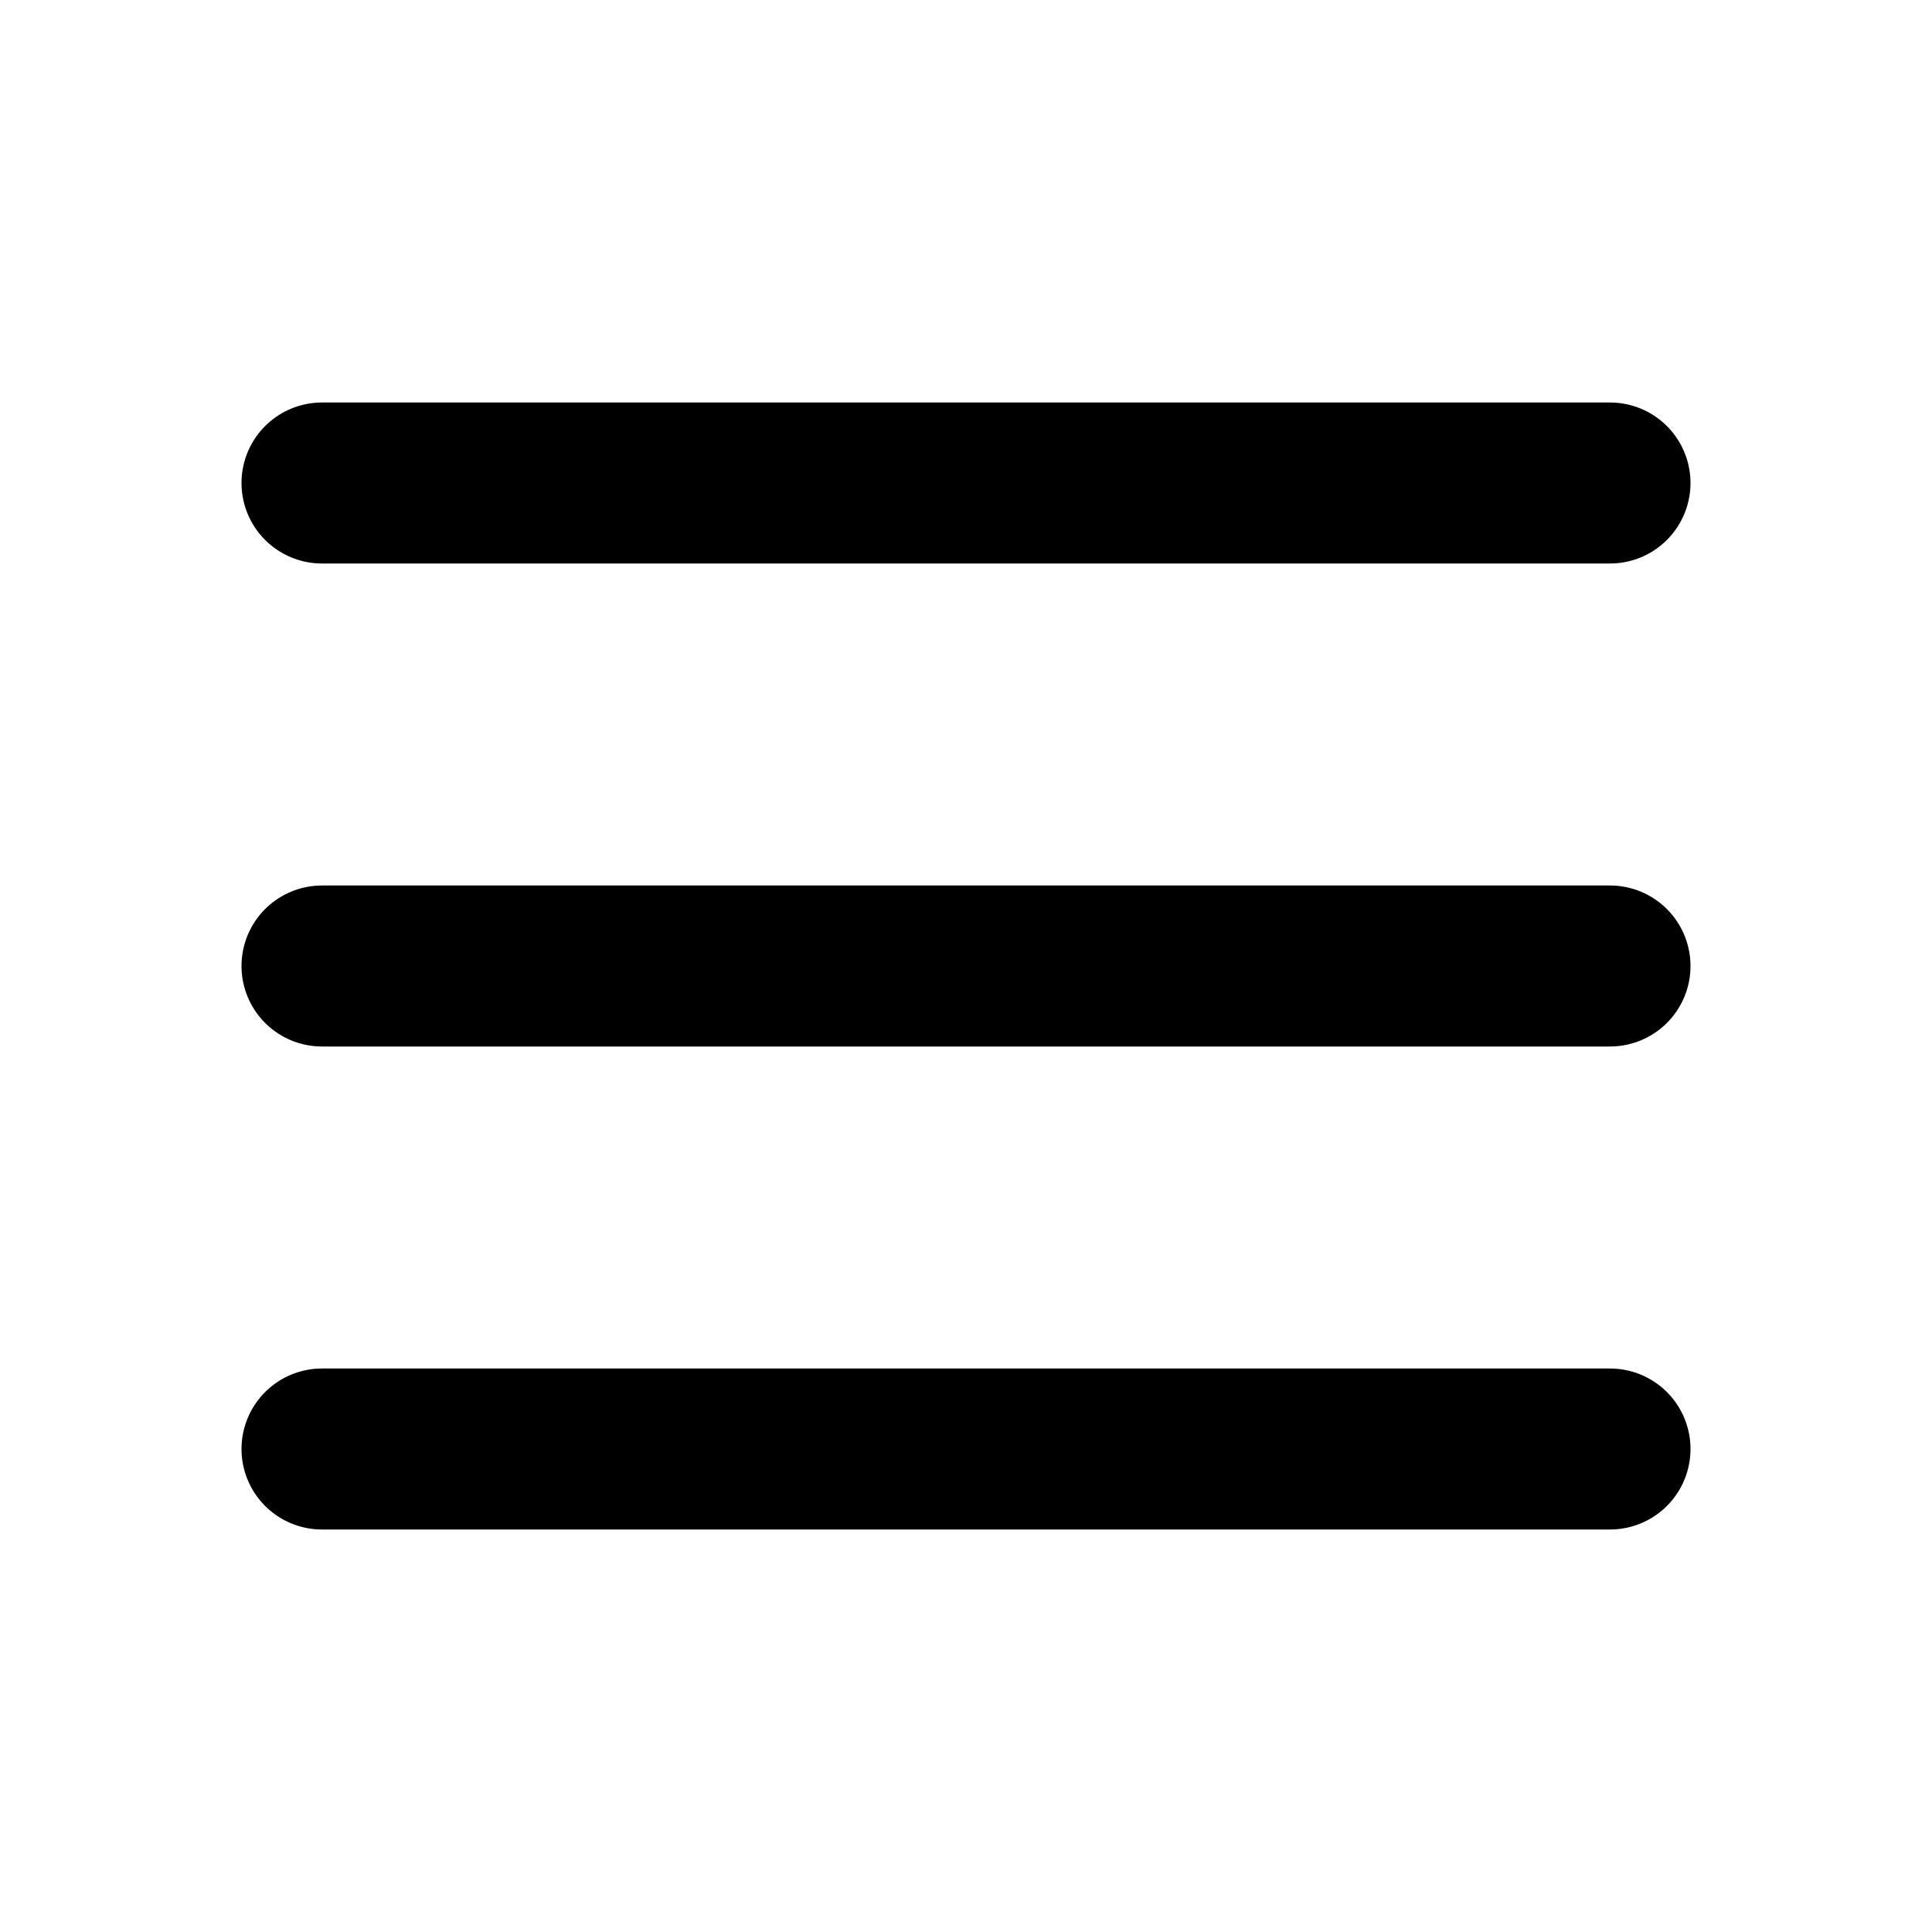
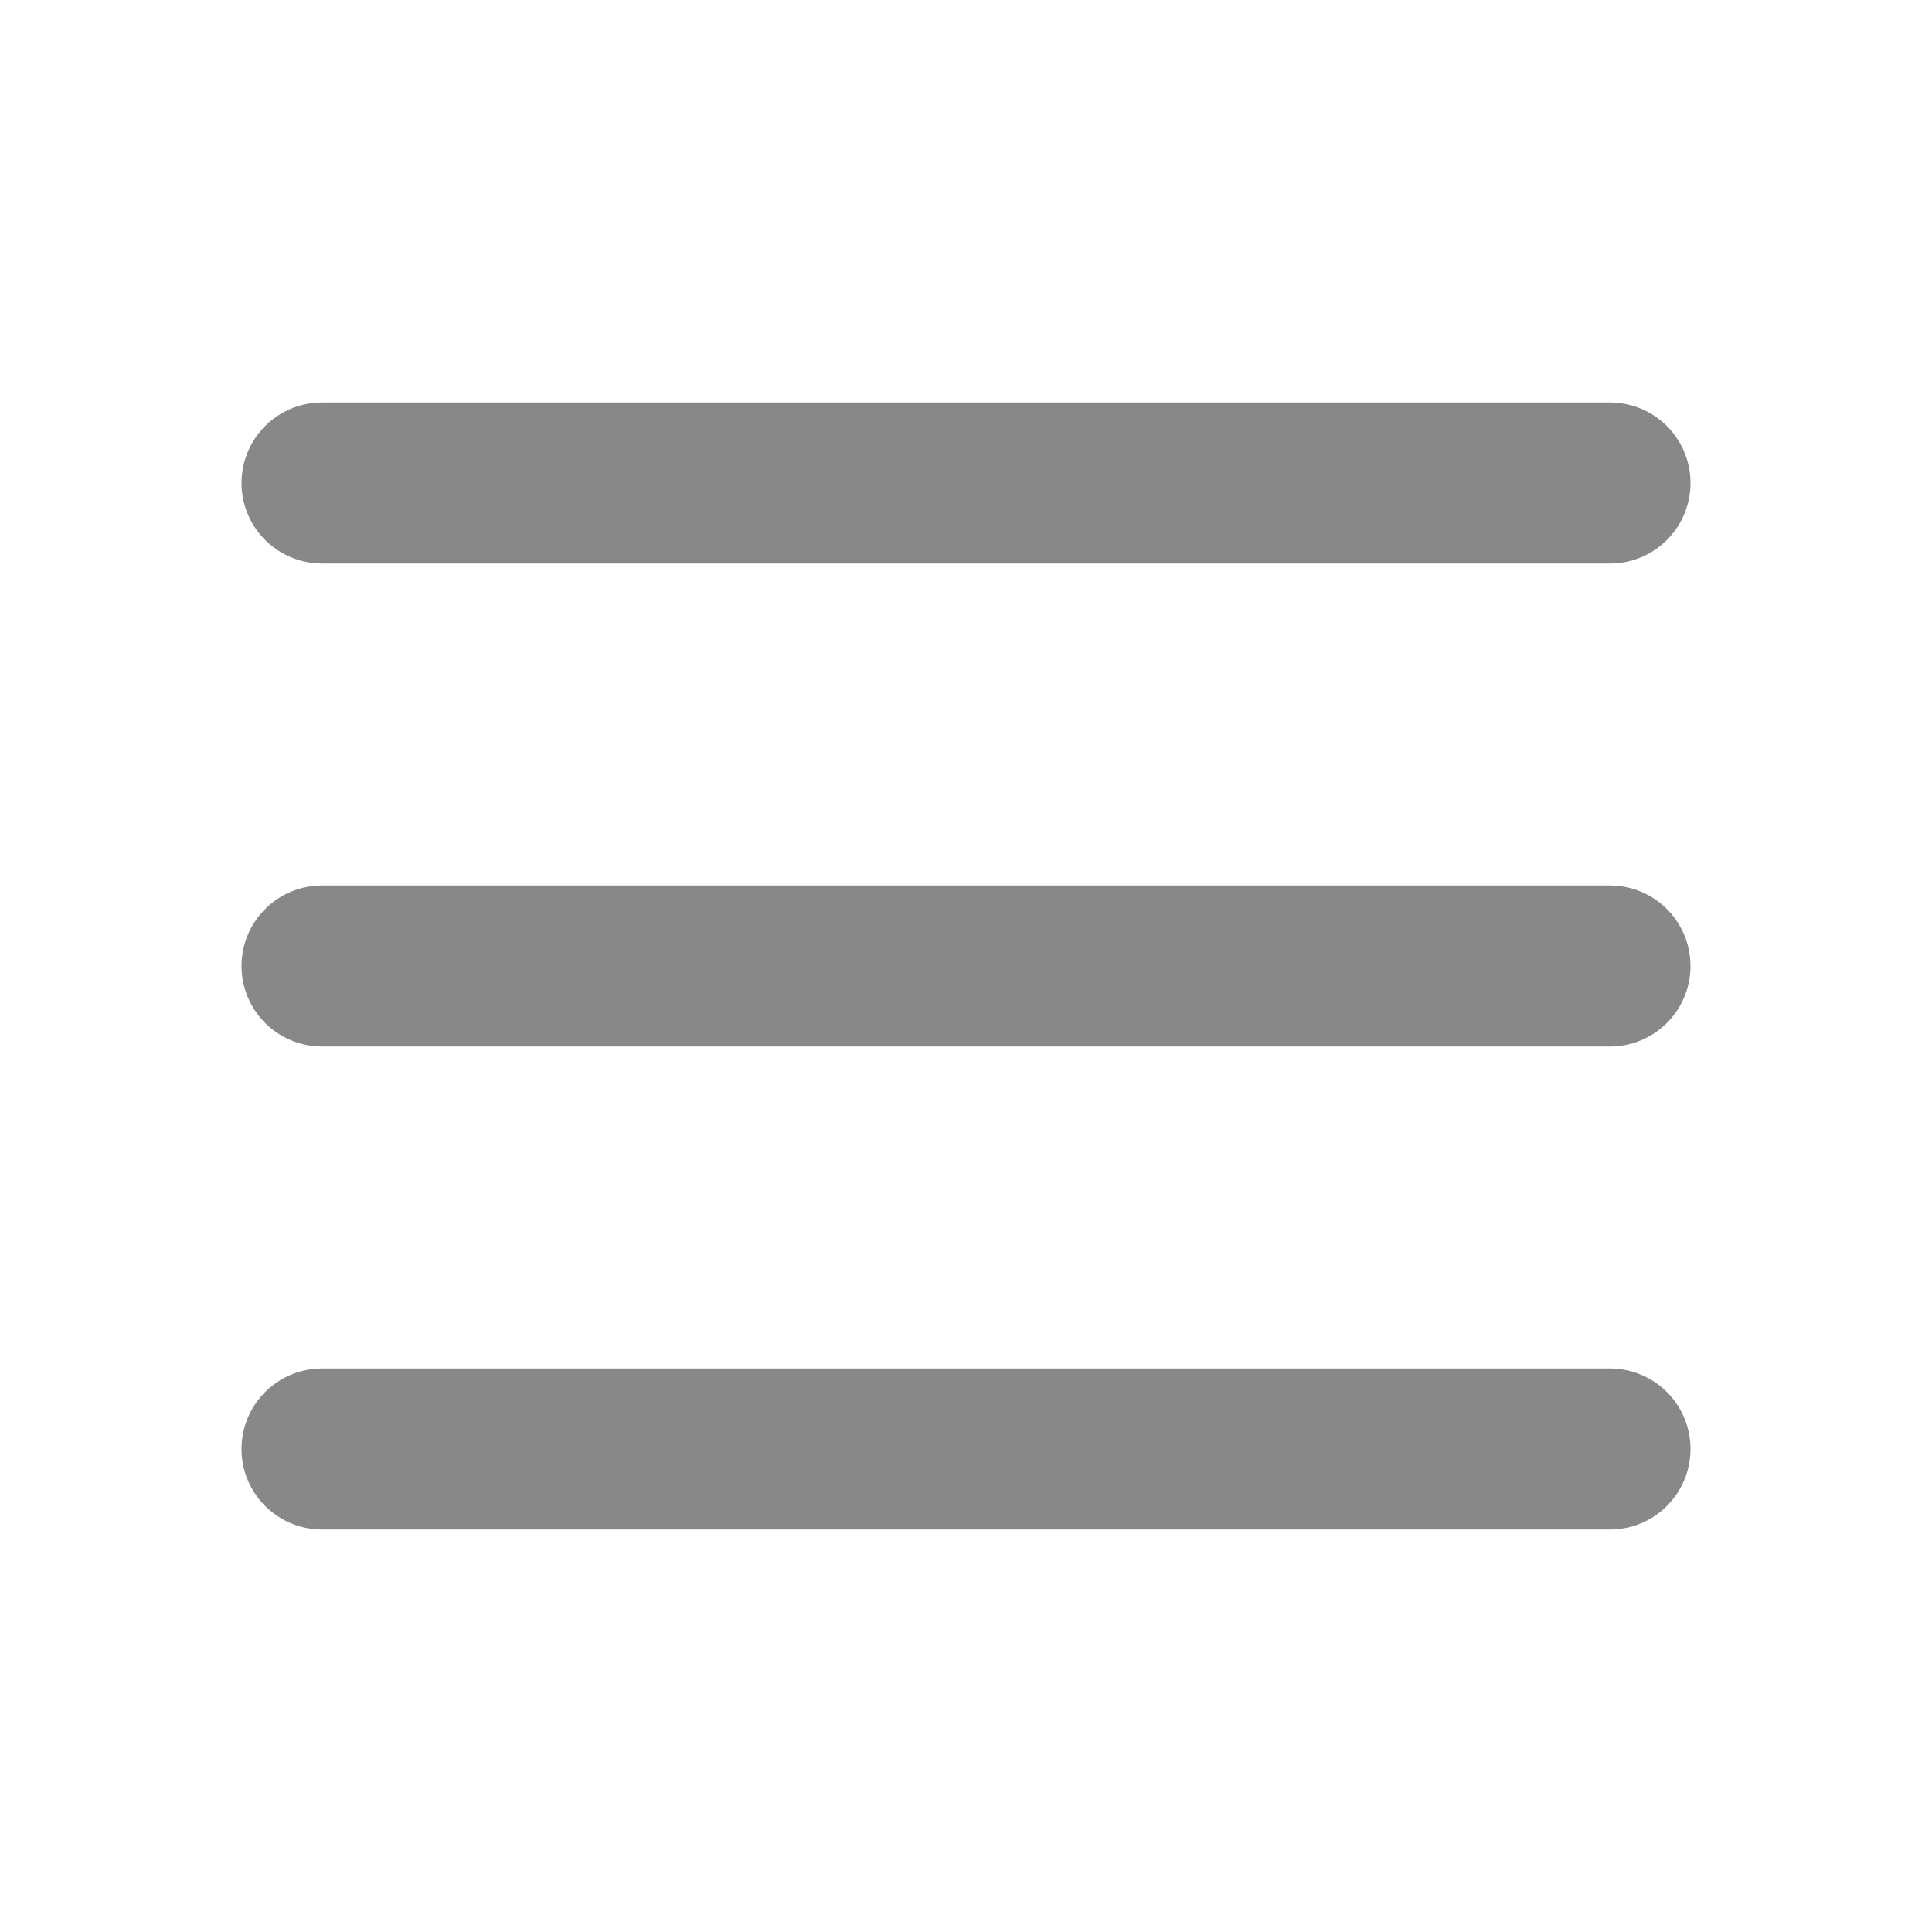
- <svg xmlns="http://www.w3.org/2000/svg" viewBox="0 0 24 24" fill="none" stroke="#000000" stroke-width="2" stroke-linecap="round" stroke-linejoin="round">
+ <svg xmlns="http://www.w3.org/2000/svg" viewBox="0 0 24 24" fill="none" stroke="#888888" stroke-width="2" stroke-linecap="round" stroke-linejoin="round">
  <line x1="4" y1="12" x2="20" y2="12" />
  <line x1="4" y1="6" x2="20" y2="6" />
  <line x1="4" y1="18" x2="20" y2="18" />
</svg>
